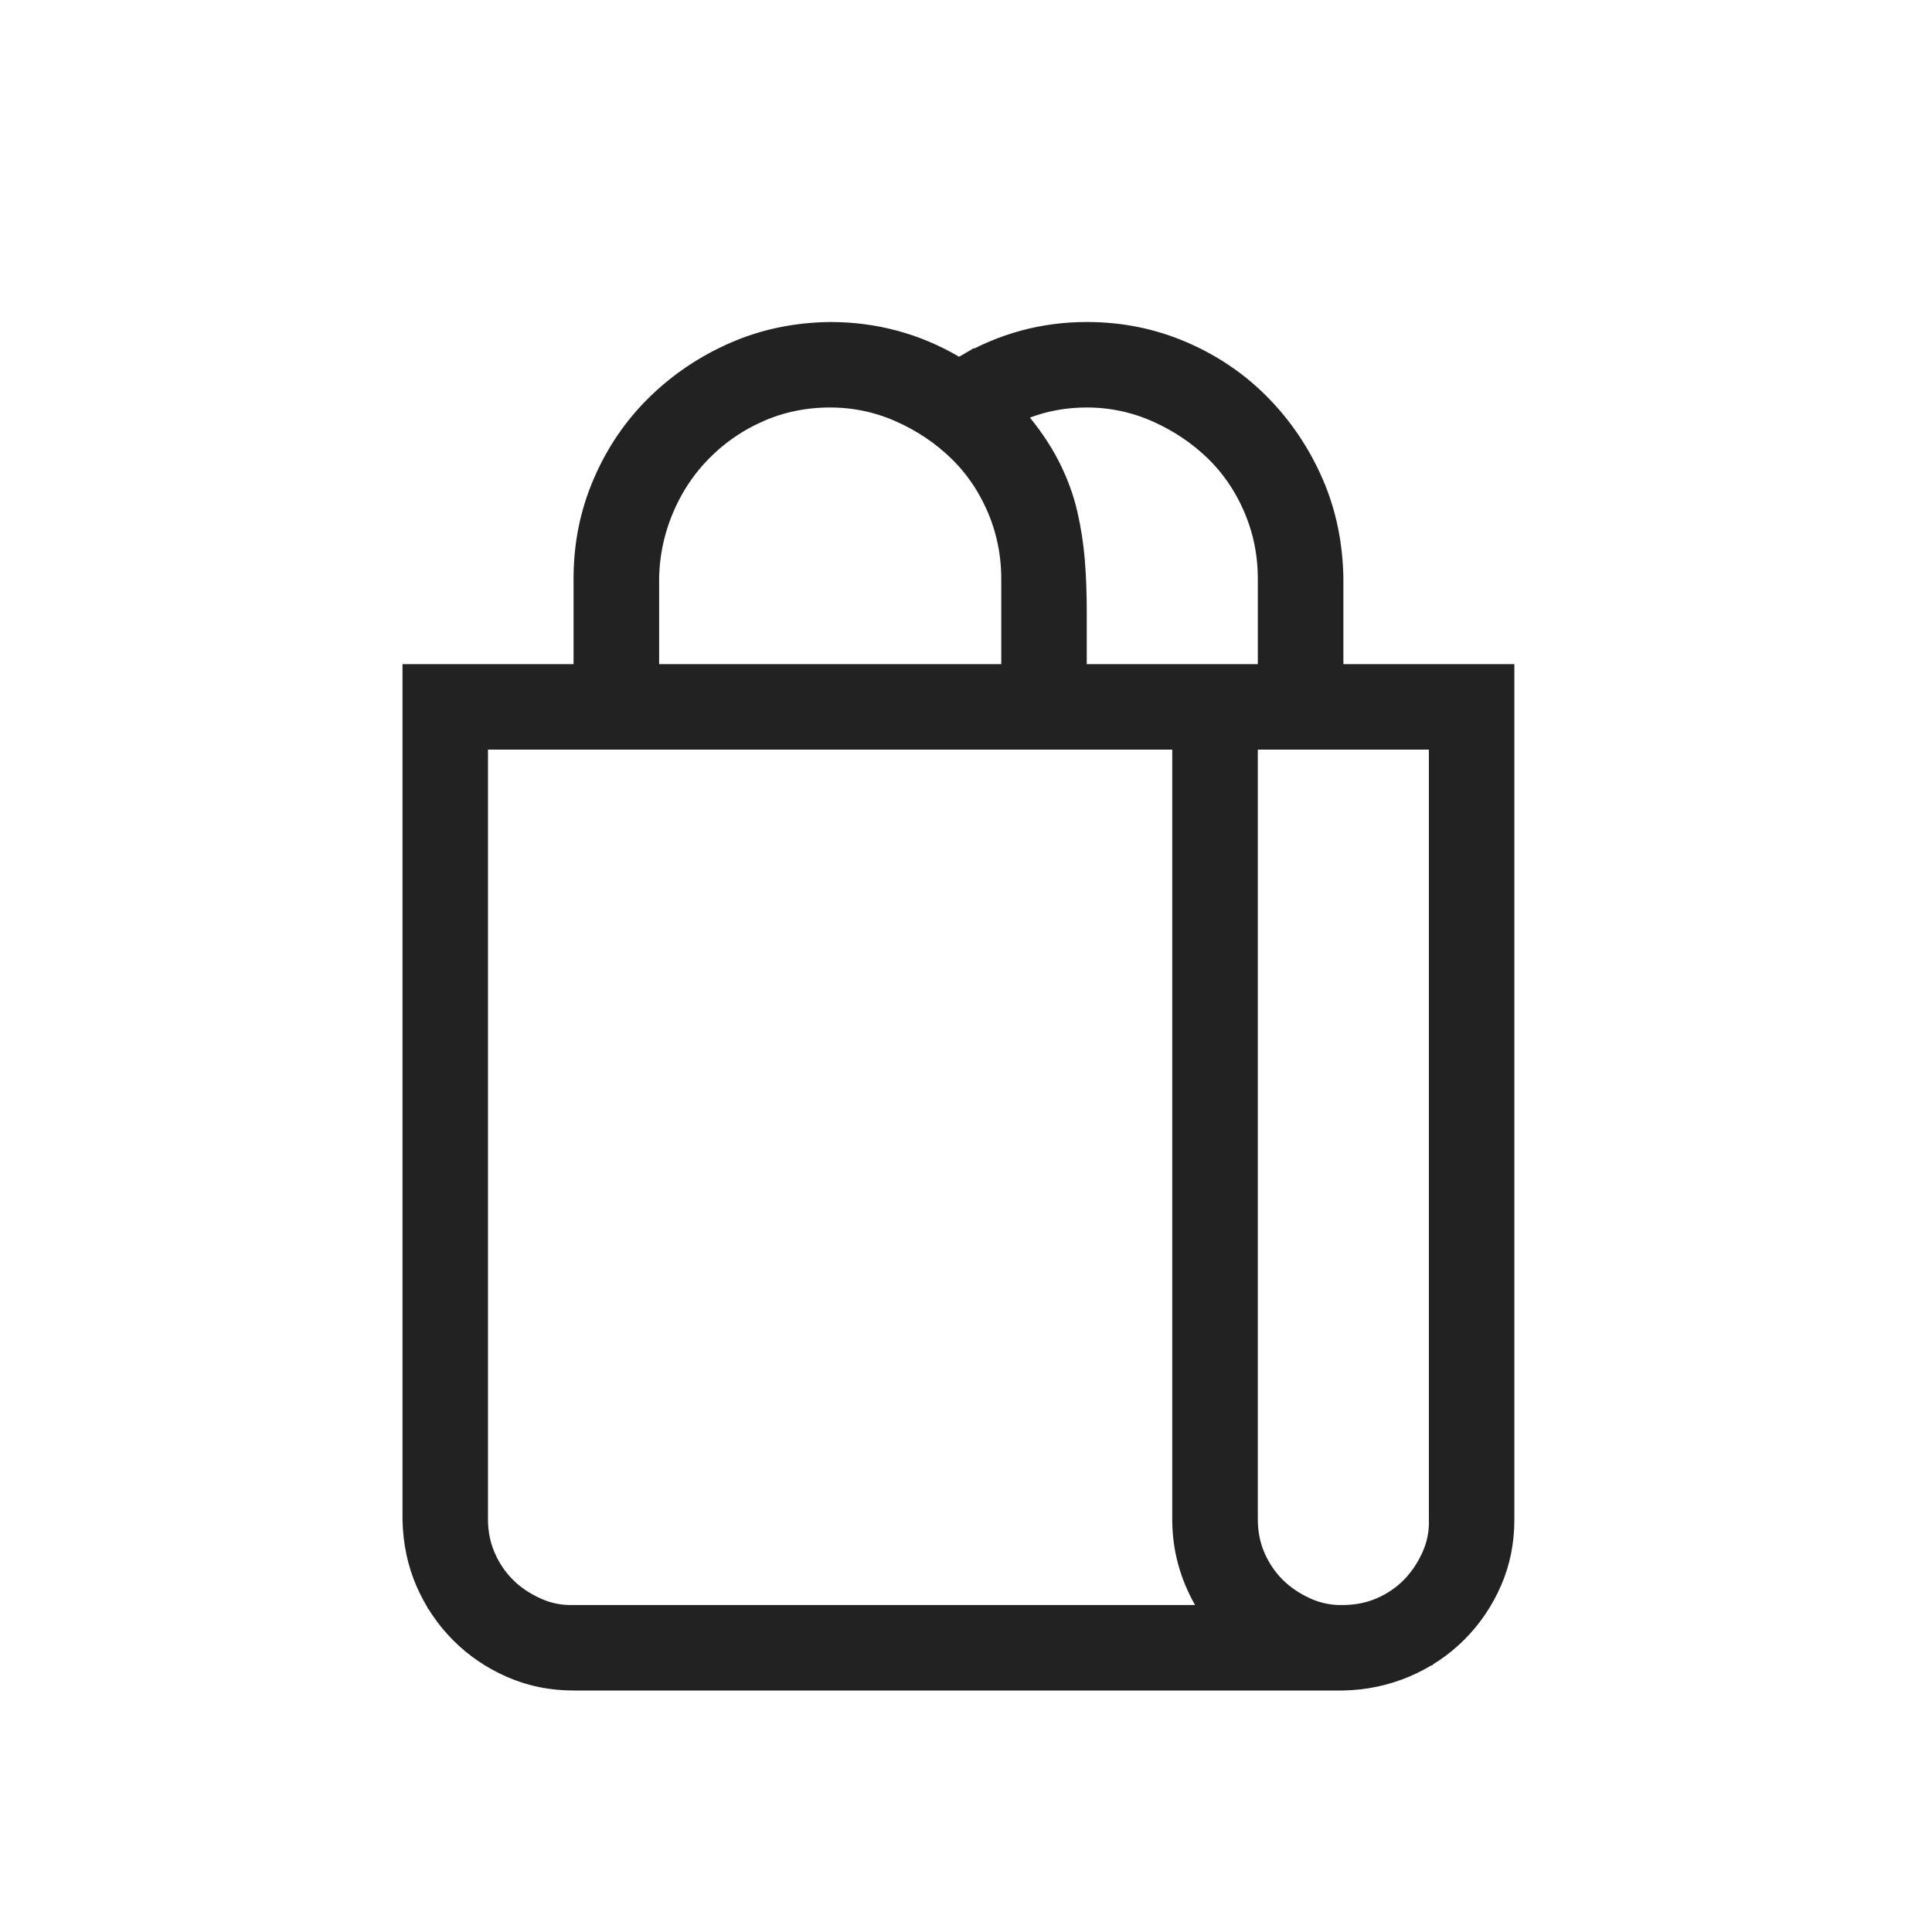
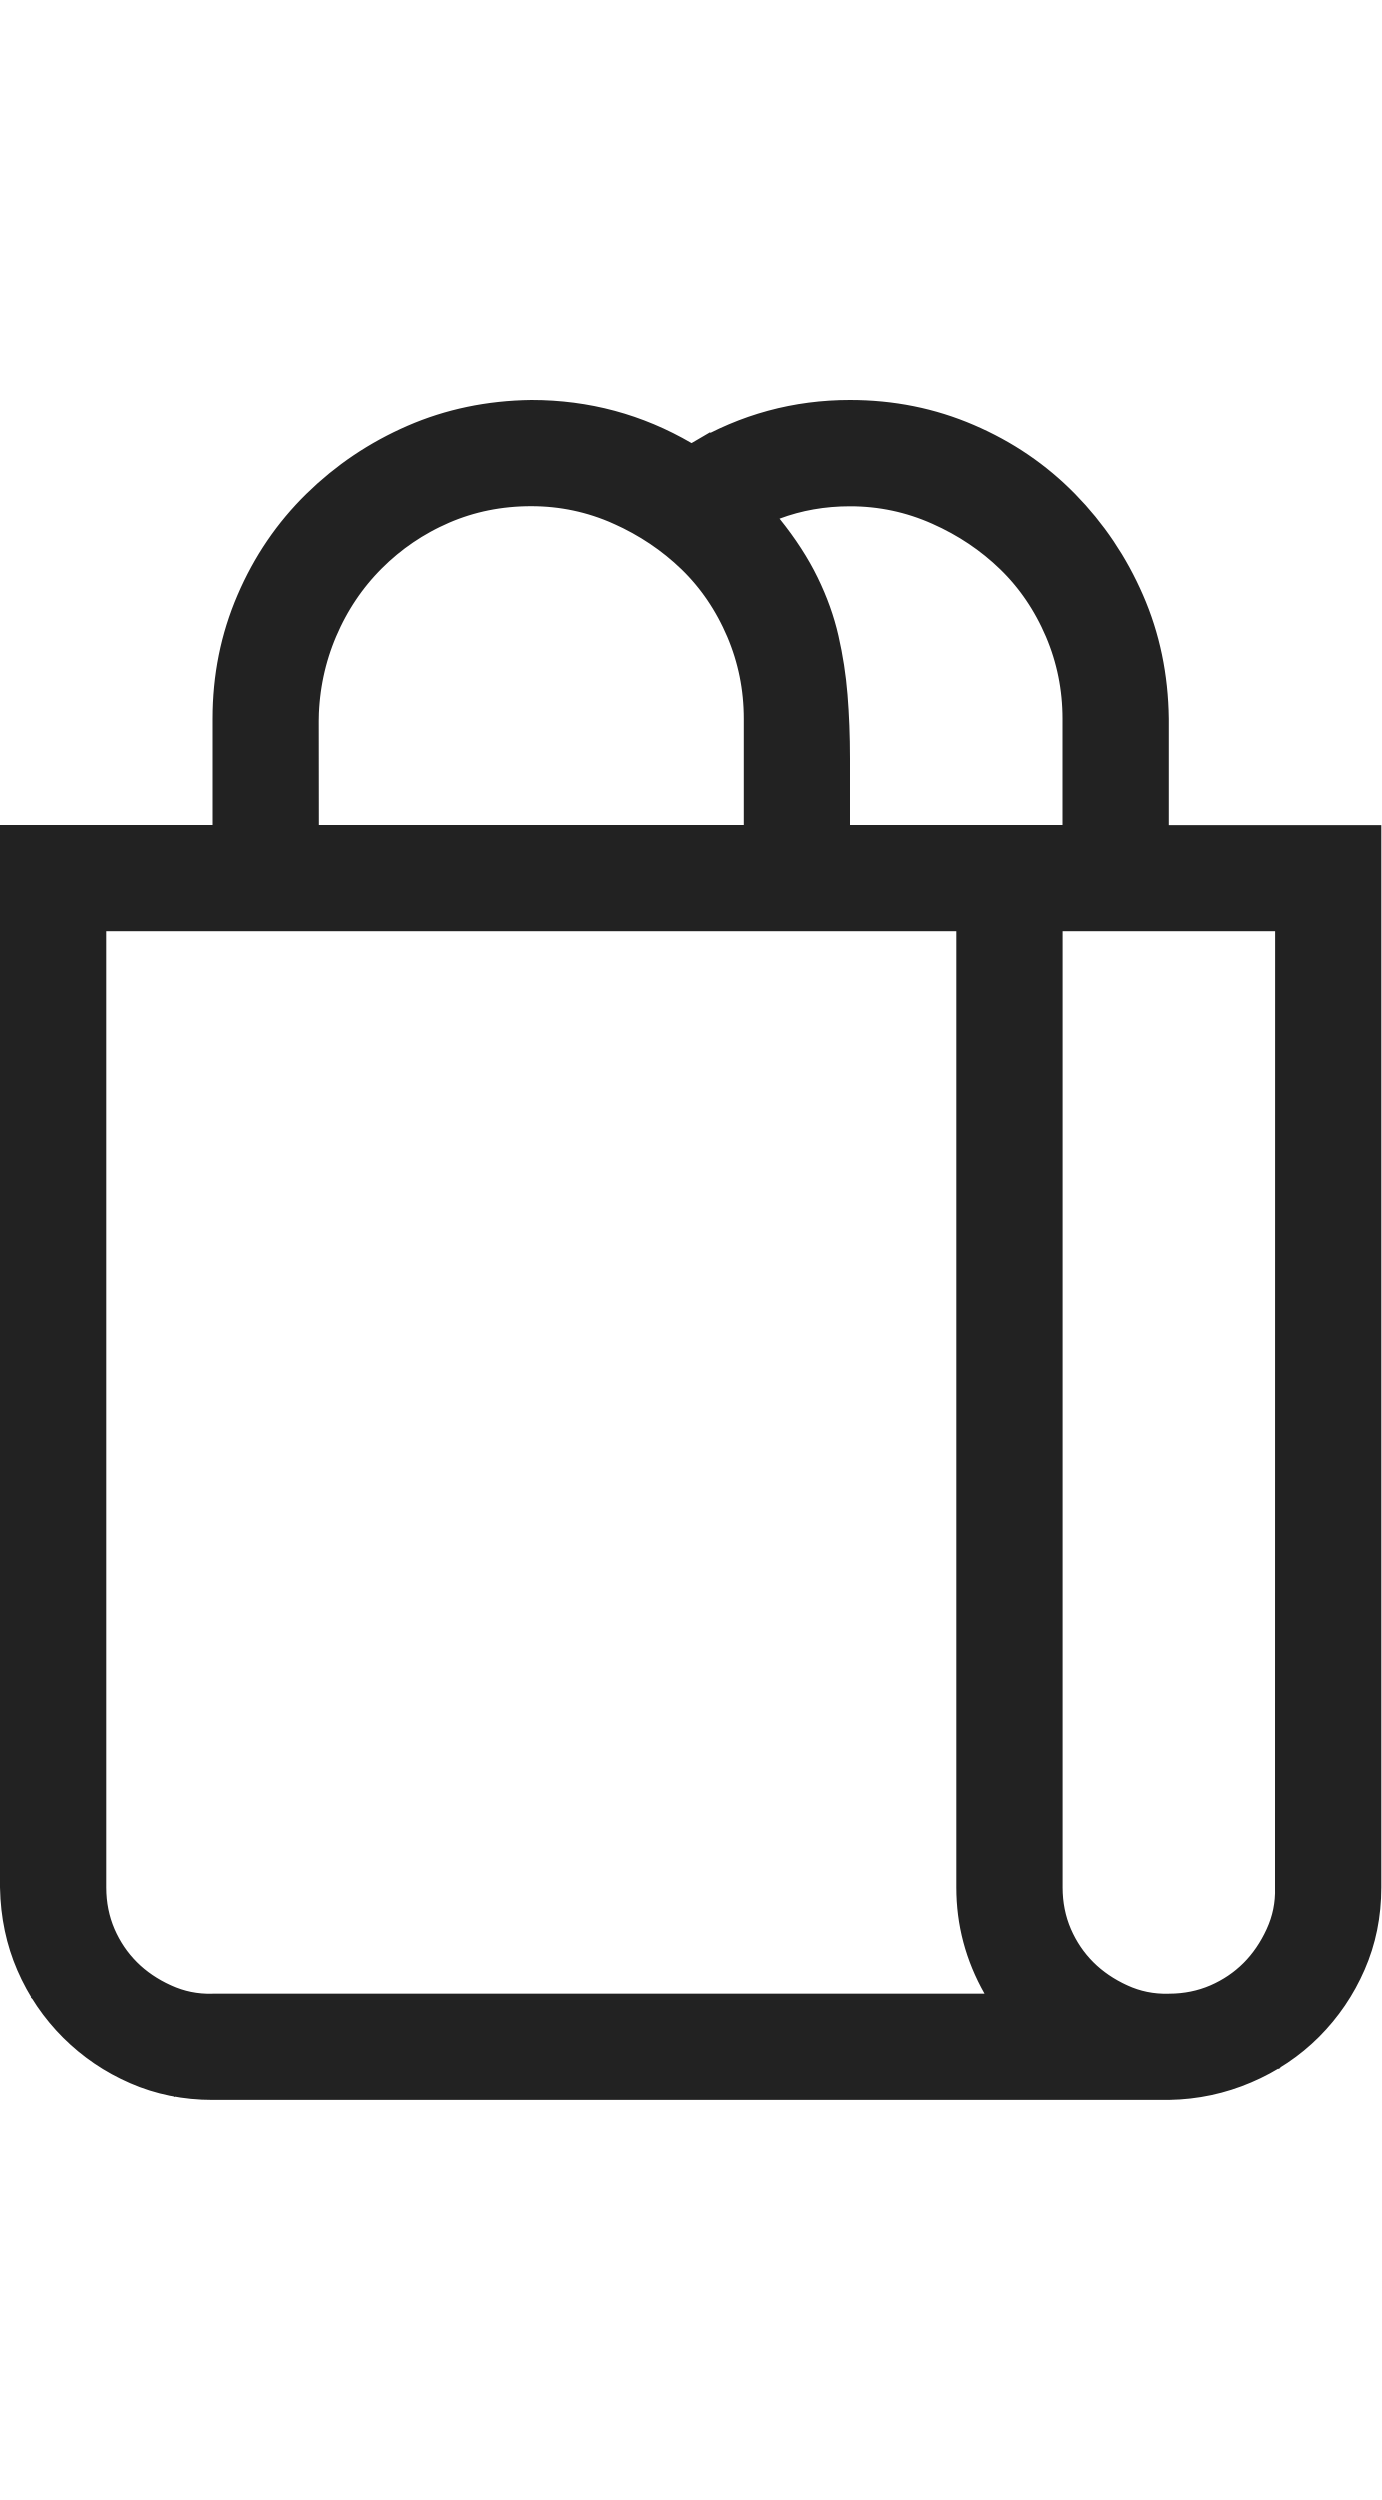
- <svg xmlns="http://www.w3.org/2000/svg" width="24" height="24" viewBox="0 0 24 24" fill="none">
-   <path d="M5.5 8.75H7.125H7.625V8.25V7.188C7.625 6.815 7.695 6.47 7.834 6.148C7.975 5.819 8.168 5.536 8.413 5.295C8.662 5.051 8.949 4.858 9.275 4.716C9.591 4.578 9.936 4.505 10.316 4.5C10.802 4.501 11.248 4.621 11.662 4.863L11.915 5.011L11.98 4.973L12.405 5.501C12.546 5.676 12.652 5.841 12.726 5.995C12.805 6.157 12.861 6.315 12.896 6.469C12.935 6.639 12.962 6.812 12.977 6.988C12.992 7.172 13 7.371 13 7.586V8.25V8.75H13.5H15.625H16.125V8.25V7.188C16.125 6.834 16.057 6.493 15.919 6.17C15.784 5.852 15.594 5.571 15.351 5.335L15.002 5.693L15.351 5.335C15.113 5.104 14.836 4.919 14.526 4.78C14.201 4.635 13.857 4.562 13.5 4.562C13.194 4.562 12.899 4.614 12.619 4.719L12.047 4.933L12.167 4.863C12.584 4.62 13.025 4.5 13.5 4.5C13.872 4.5 14.217 4.57 14.54 4.709C14.869 4.85 15.152 5.043 15.393 5.288C15.637 5.537 15.83 5.824 15.972 6.15C16.109 6.466 16.182 6.811 16.188 7.191V8.25V8.75H16.688H18.312V18.875C18.312 19.104 18.27 19.309 18.188 19.497C18.102 19.695 17.985 19.867 17.836 20.016C17.689 20.163 17.517 20.279 17.314 20.366C17.115 20.45 16.906 20.495 16.682 20.5H7.125C6.896 20.5 6.691 20.457 6.503 20.375C6.305 20.289 6.133 20.173 5.984 20.024C5.836 19.875 5.719 19.703 5.633 19.506C5.551 19.317 5.505 19.107 5.5 18.87V8.75ZM7.688 8.25V8.75H8.188H12.438H12.938V8.25V7.188C12.938 6.834 12.869 6.493 12.732 6.17C12.596 5.852 12.407 5.571 12.163 5.335C11.925 5.104 11.649 4.919 11.338 4.78L11.134 5.237L11.338 4.78C11.013 4.635 10.67 4.562 10.312 4.562C9.955 4.562 9.612 4.63 9.291 4.77C8.98 4.905 8.703 5.093 8.465 5.332C8.224 5.572 8.037 5.853 7.902 6.17C7.766 6.49 7.694 6.827 7.688 7.178L7.688 7.178V7.188V8.25ZM15.062 9.312V8.812H14.562H6.062H5.562V9.312V18.875C5.562 19.088 5.602 19.294 5.687 19.489C5.766 19.672 5.876 19.835 6.016 19.976L6.37 19.622L6.016 19.976C6.156 20.116 6.32 20.226 6.502 20.309L6.71 19.855L6.502 20.309C6.701 20.401 6.914 20.444 7.134 20.438H14.845H15.703L15.28 19.691C15.134 19.433 15.062 19.164 15.062 18.875V9.312ZM18.25 9.312V8.812H17.75H15.625H15.125V9.312V18.875C15.125 19.088 15.165 19.294 15.249 19.489C15.329 19.672 15.438 19.835 15.579 19.976C15.719 20.116 15.883 20.226 16.064 20.309L16.273 19.855L16.064 20.309C16.264 20.401 16.477 20.444 16.697 20.438C16.906 20.436 17.11 20.396 17.302 20.313C17.484 20.234 17.648 20.124 17.788 19.984L17.435 19.63L17.788 19.984C17.928 19.844 18.038 19.68 18.122 19.498C18.213 19.299 18.257 19.086 18.25 18.866V9.312Z" stroke="#222222" />
+ <svg xmlns="http://www.w3.org/2000/svg" width="13.812" height="25" viewBox="0 -4 13.812 25" fill="none" version="1.1" id="svg1">
+   <defs id="defs1" />
+   <path d="m 0.5,4.75 h 1.625 0.5 v -0.5 -1.062 c 0,-0.372 0.07,-0.717 0.209,-1.04 0.141,-0.329 0.334,-0.612 0.58,-0.853 0.249,-0.244 0.535,-0.437 0.862,-0.579 0.316,-0.137 0.661,-0.211 1.041,-0.216 0.486,5.1e-4 0.932,0.121 1.347,0.363 l 0.252,0.147 0.065,-0.038 0.425,0.528 c 0.141,0.175 0.246,0.34 0.321,0.494 0.079,0.162 0.135,0.32 0.17,0.474 0.039,0.171 0.066,0.344 0.08,0.519 C 7.992,3.172 8,3.371 8,3.586 v 0.664 0.5 h 0.5 2.125 0.5 v -0.5 -1.062 c 0,-0.354 -0.068,-0.694 -0.206,-1.018 -0.136,-0.318 -0.325,-0.599 -0.568,-0.835 l -0.348,0.359 0.348,-0.359 c -0.238,-0.231 -0.514,-0.416 -0.825,-0.554 -0.325,-0.145 -0.668,-0.218 -1.026,-0.218 -0.306,0 -0.601,0.051 -0.881,0.156 l -0.572,0.214 0.12,-0.07 c 0.417,-0.244 0.858,-0.363 1.333,-0.363 0.372,0 0.717,0.07 1.04,0.209 0.329,0.141 0.612,0.334 0.853,0.58 0.244,0.249 0.437,0.535 0.579,0.862 0.138,0.316 0.211,0.661 0.216,1.041 v 1.059 0.5 h 0.5 1.625 V 14.875 c 0,0.229 -0.043,0.434 -0.125,0.622 -0.086,0.198 -0.203,0.369 -0.351,0.518 -0.147,0.147 -0.32,0.264 -0.523,0.35 -0.199,0.085 -0.408,0.13 -0.631,0.134 H 2.125 c -0.229,0 -0.434,-0.043 -0.622,-0.125 -0.198,-0.086 -0.369,-0.203 -0.518,-0.351 -0.149,-0.149 -0.266,-0.32 -0.352,-0.518 -0.082,-0.189 -0.128,-0.399 -0.133,-0.636 z m 2.188,-0.5 v 0.5 h 0.5 4.25 0.5 v -0.5 -1.062 c 0,-0.354 -0.068,-0.694 -0.206,-1.018 -0.136,-0.318 -0.325,-0.599 -0.568,-0.835 C 6.925,1.104 6.649,0.919 6.338,0.78 L 6.134,1.237 6.338,0.78 c -0.325,-0.145 -0.668,-0.218 -1.026,-0.218 -0.358,0 -0.7,0.068 -1.021,0.207 -0.311,0.135 -0.588,0.323 -0.827,0.562 -0.24,0.24 -0.428,0.521 -0.563,0.838 -0.136,0.32 -0.207,0.657 -0.214,1.008 l -9e-5,-1e-5 v 0.01 z m 7.375,1.062 v -0.5 h -0.5 -8.5 -0.5 v 0.5 9.563 c 0,0.213 0.04,0.419 0.124,0.614 0.079,0.182 0.189,0.346 0.329,0.486 l 0.354,-0.353 -0.354,0.353 c 0.14,0.14 0.304,0.25 0.486,0.333 l 0.208,-0.455 -0.208,0.455 c 0.2,0.092 0.412,0.135 0.632,0.129 h 7.711 0.858 l -0.423,-0.747 c -0.146,-0.258 -0.217,-0.527 -0.217,-0.816 z m 3.188,0 v -0.5 h -0.5 -2.125 -0.5 v 0.5 9.563 c 0,0.213 0.04,0.419 0.124,0.614 0.079,0.182 0.189,0.346 0.329,0.486 0.14,0.14 0.304,0.25 0.485,0.333 l 0.208,-0.455 -0.208,0.455 c 0.2,0.092 0.413,0.135 0.633,0.129 0.209,-0.001 0.413,-0.041 0.605,-0.124 0.182,-0.079 0.346,-0.189 0.486,-0.329 l -0.353,-0.353 0.353,0.353 c 0.14,-0.14 0.25,-0.304 0.333,-0.485 0.092,-0.2 0.135,-0.412 0.129,-0.632 z" stroke="#222222" id="path1" />
</svg>
